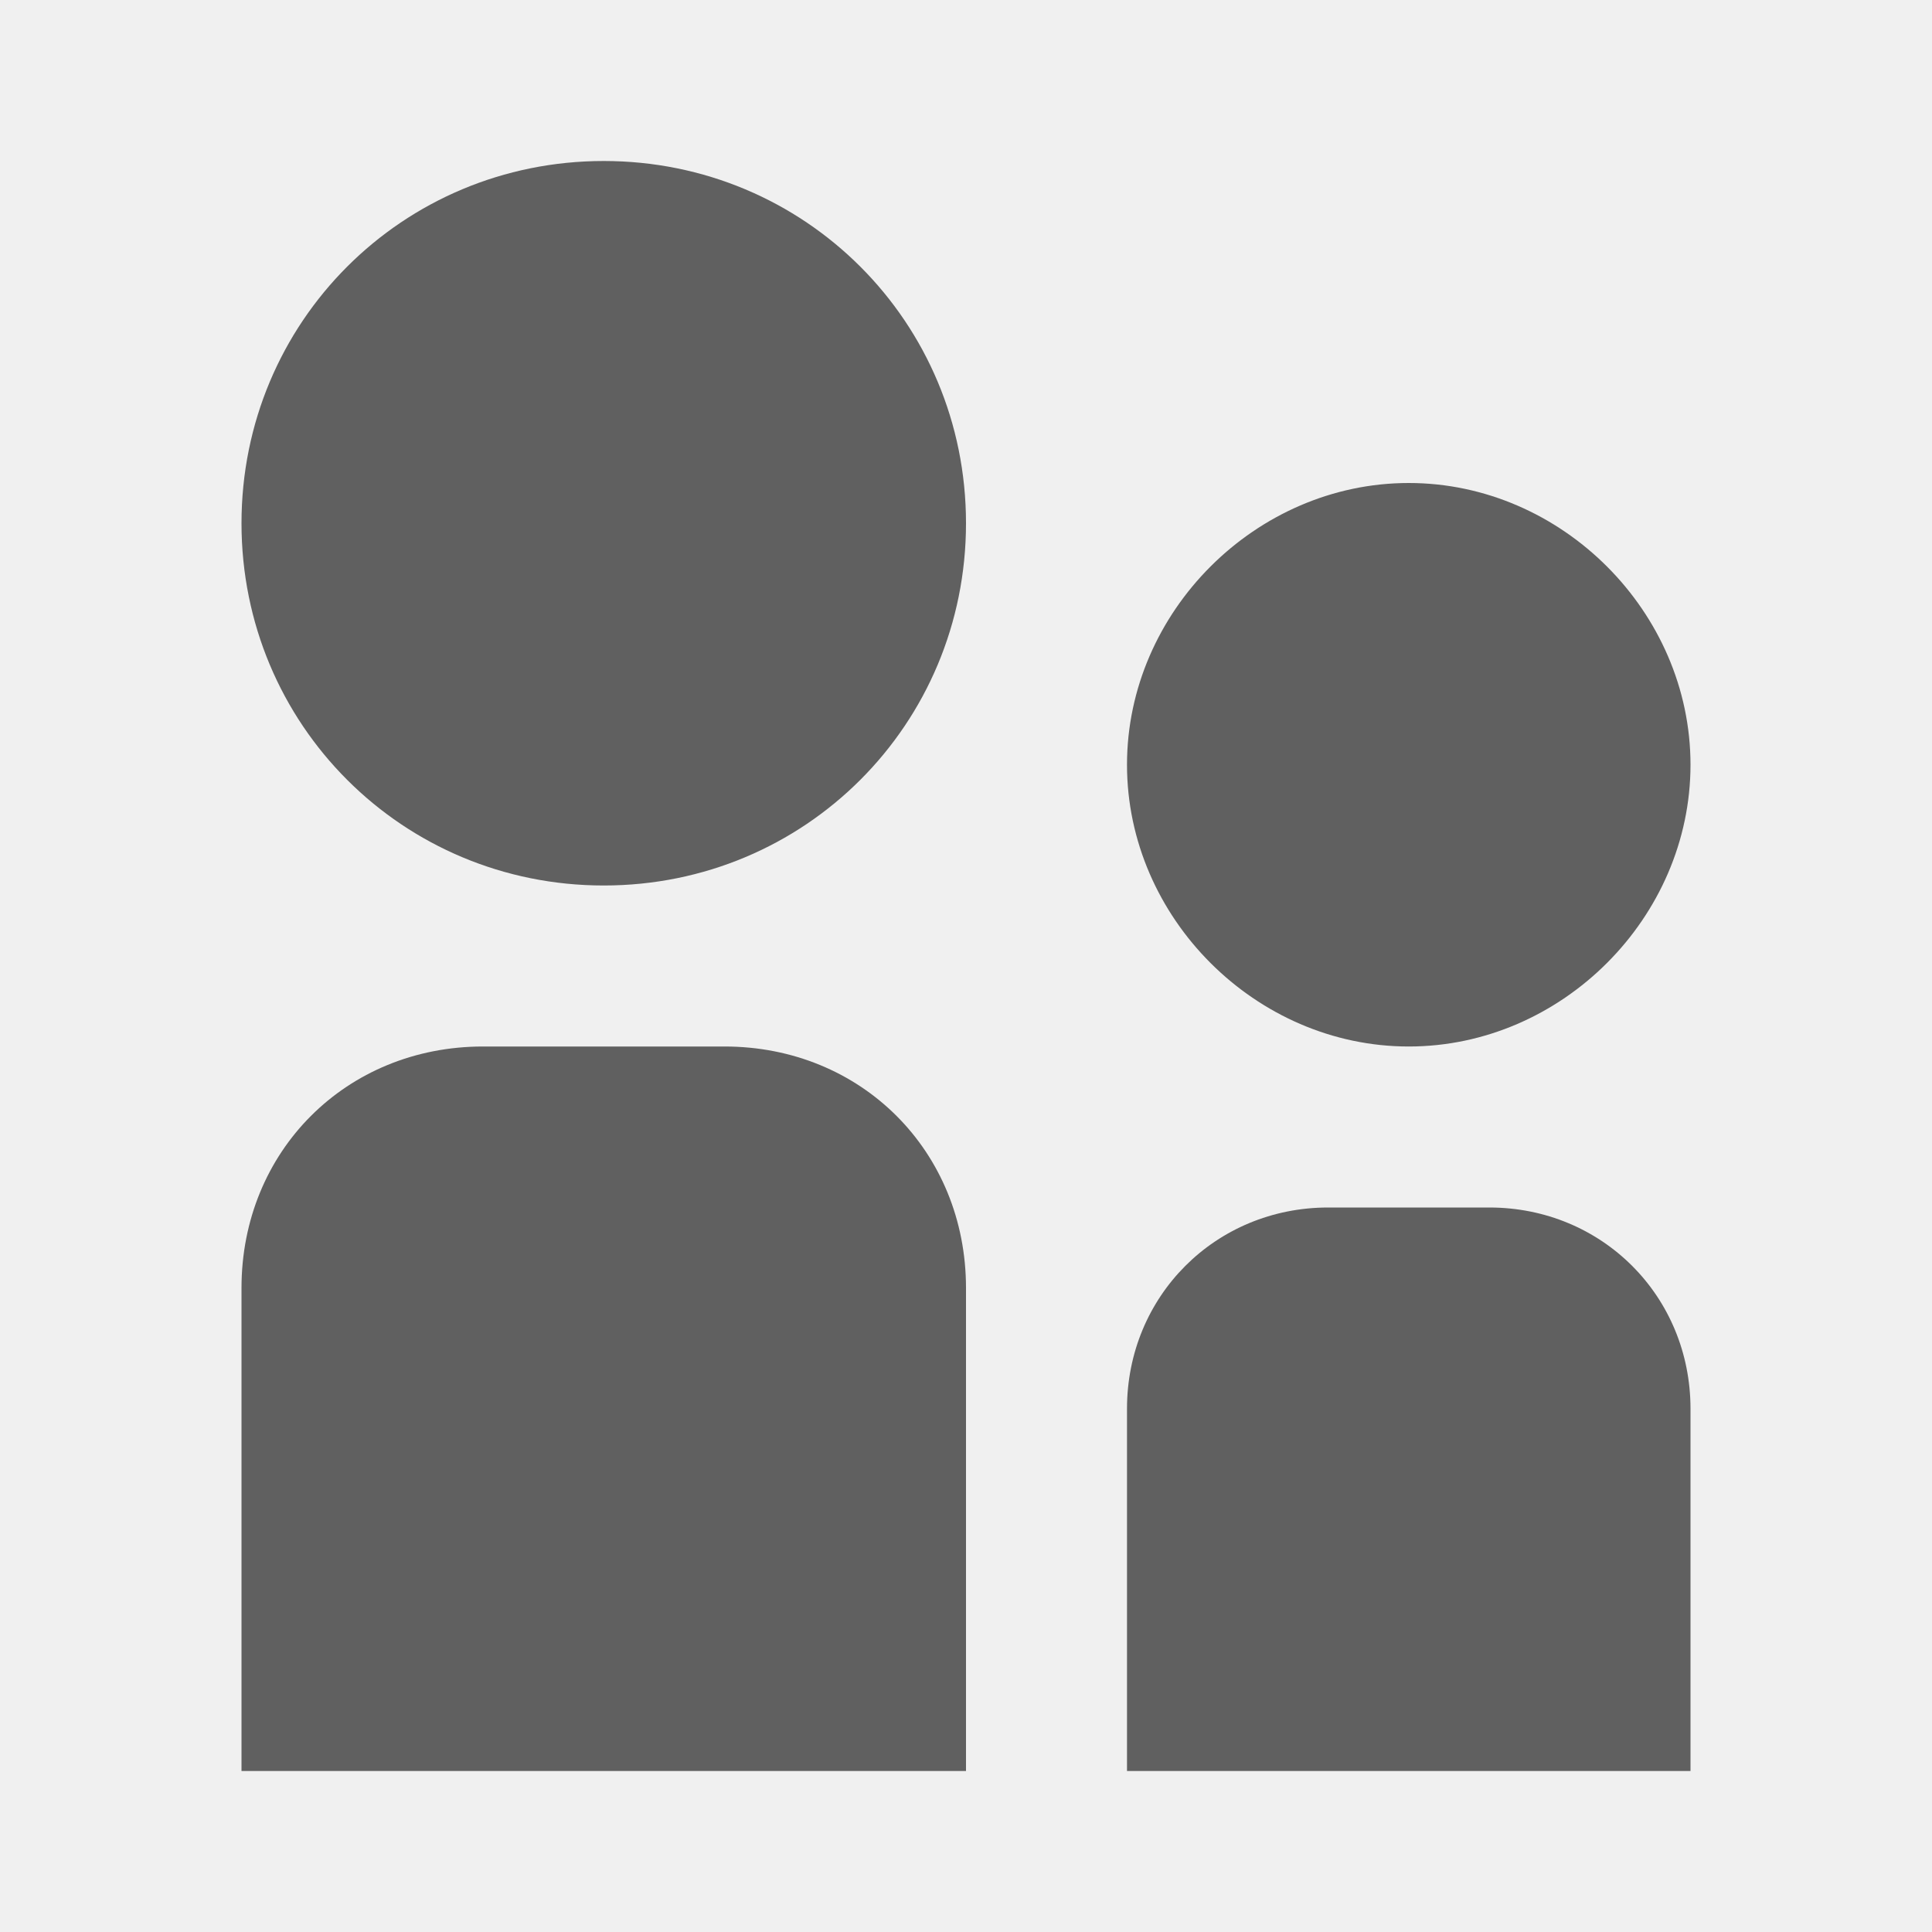
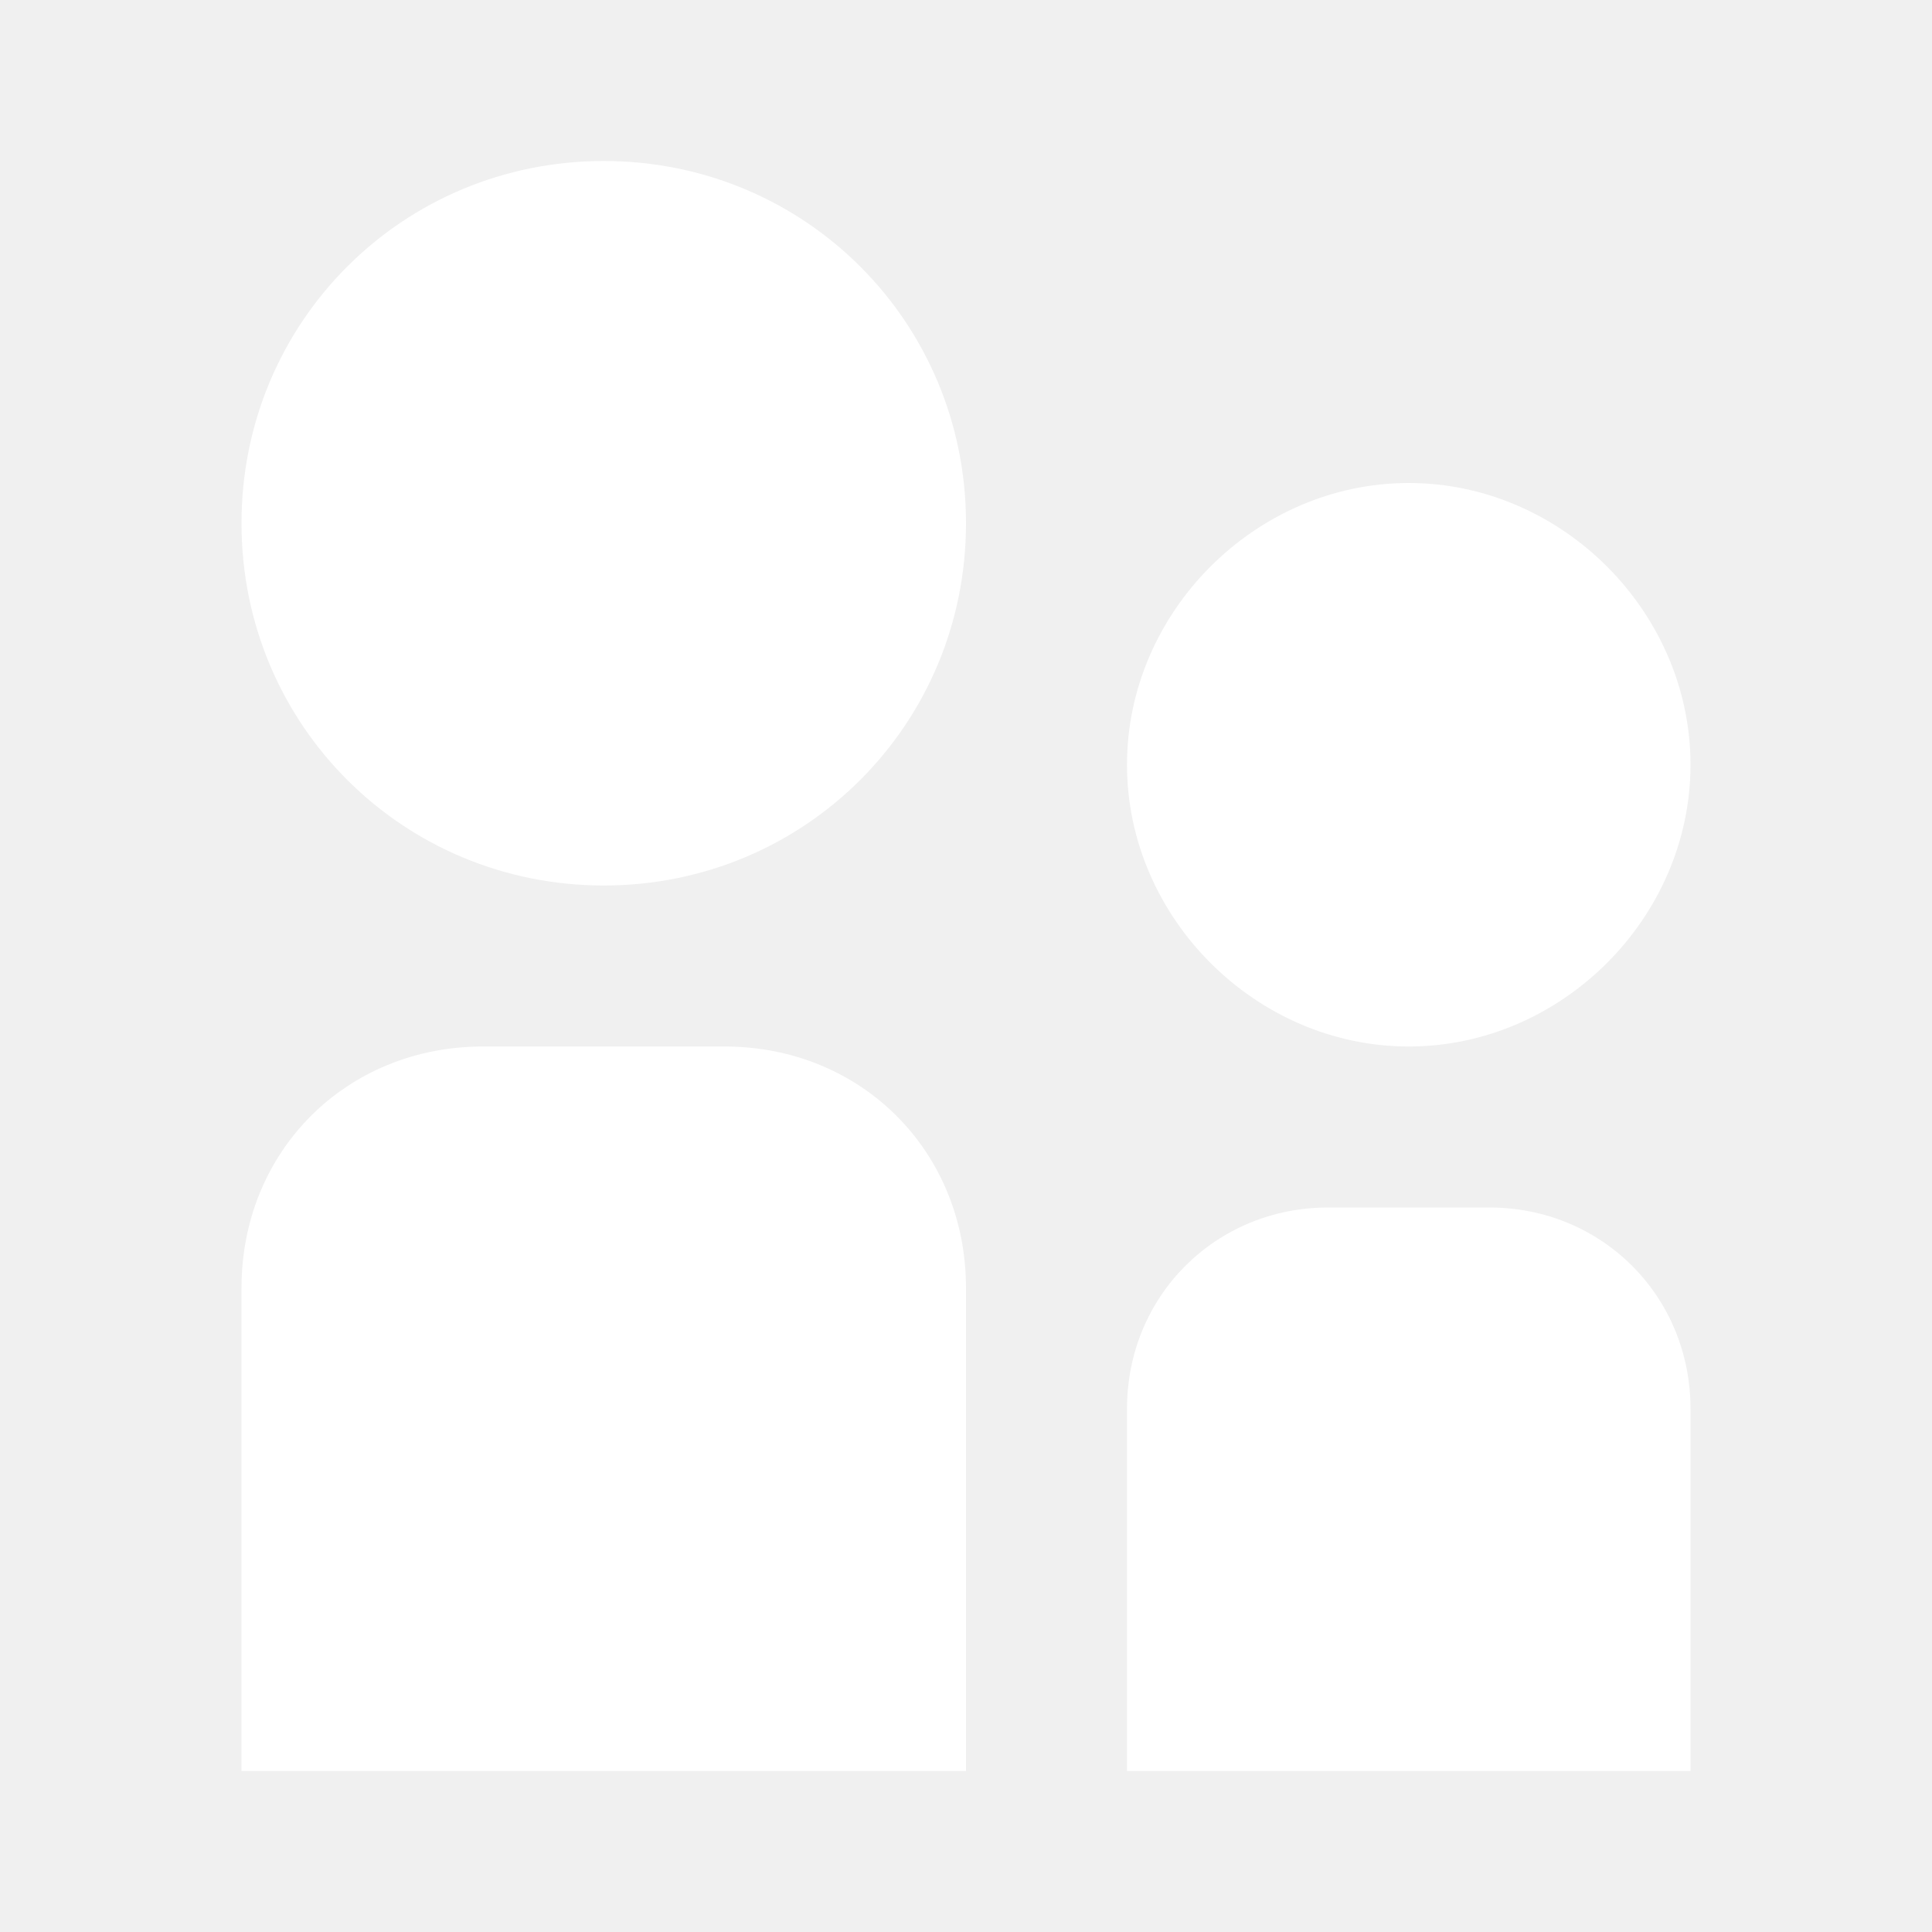
<svg xmlns="http://www.w3.org/2000/svg" height="24" width="24" fill="rgba(0,0,0,0.6)">
-   <path d="m12 16v6h-9v-6c0-1.7 1.3-3 3-3h3c1.7 0 3 1.3 3 3zm5.5-3c1.9 0 3.5-1.6 3.5-3.5s-1.6-3.5-3.5-3.5-3.5 1.6-3.5 3.5 1.6 3.5 3.5 3.5zm1 2h-2c-1.4 0-2.5 1.1-2.5 2.5v4.5h7v-4.5c0-1.4-1.1-2.5-2.5-2.5zm-11-13c-2.5 0-4.5 2-4.5 4.5s2 4.5 4.5 4.5 4.5-2 4.5-4.5-2-4.5-4.5-4.5z" />
+   <path d="m12 16v6h-9v-6c0-1.7 1.3-3 3-3h3c1.7 0 3 1.3 3 3zm5.5-3c1.9 0 3.5-1.6 3.5-3.5s-1.6-3.5-3.5-3.5-3.5 1.6-3.5 3.5 1.6 3.5 3.5 3.5zm1 2h-2c-1.4 0-2.5 1.1-2.5 2.5v4.5h7v-4.5c0-1.4-1.1-2.5-2.5-2.5zm-11-13c-2.5 0-4.5 2-4.5 4.5s2 4.5 4.5 4.5 4.5-2 4.5-4.5-2-4.5-4.5-4.5z" fill="#fff" />
</svg>
